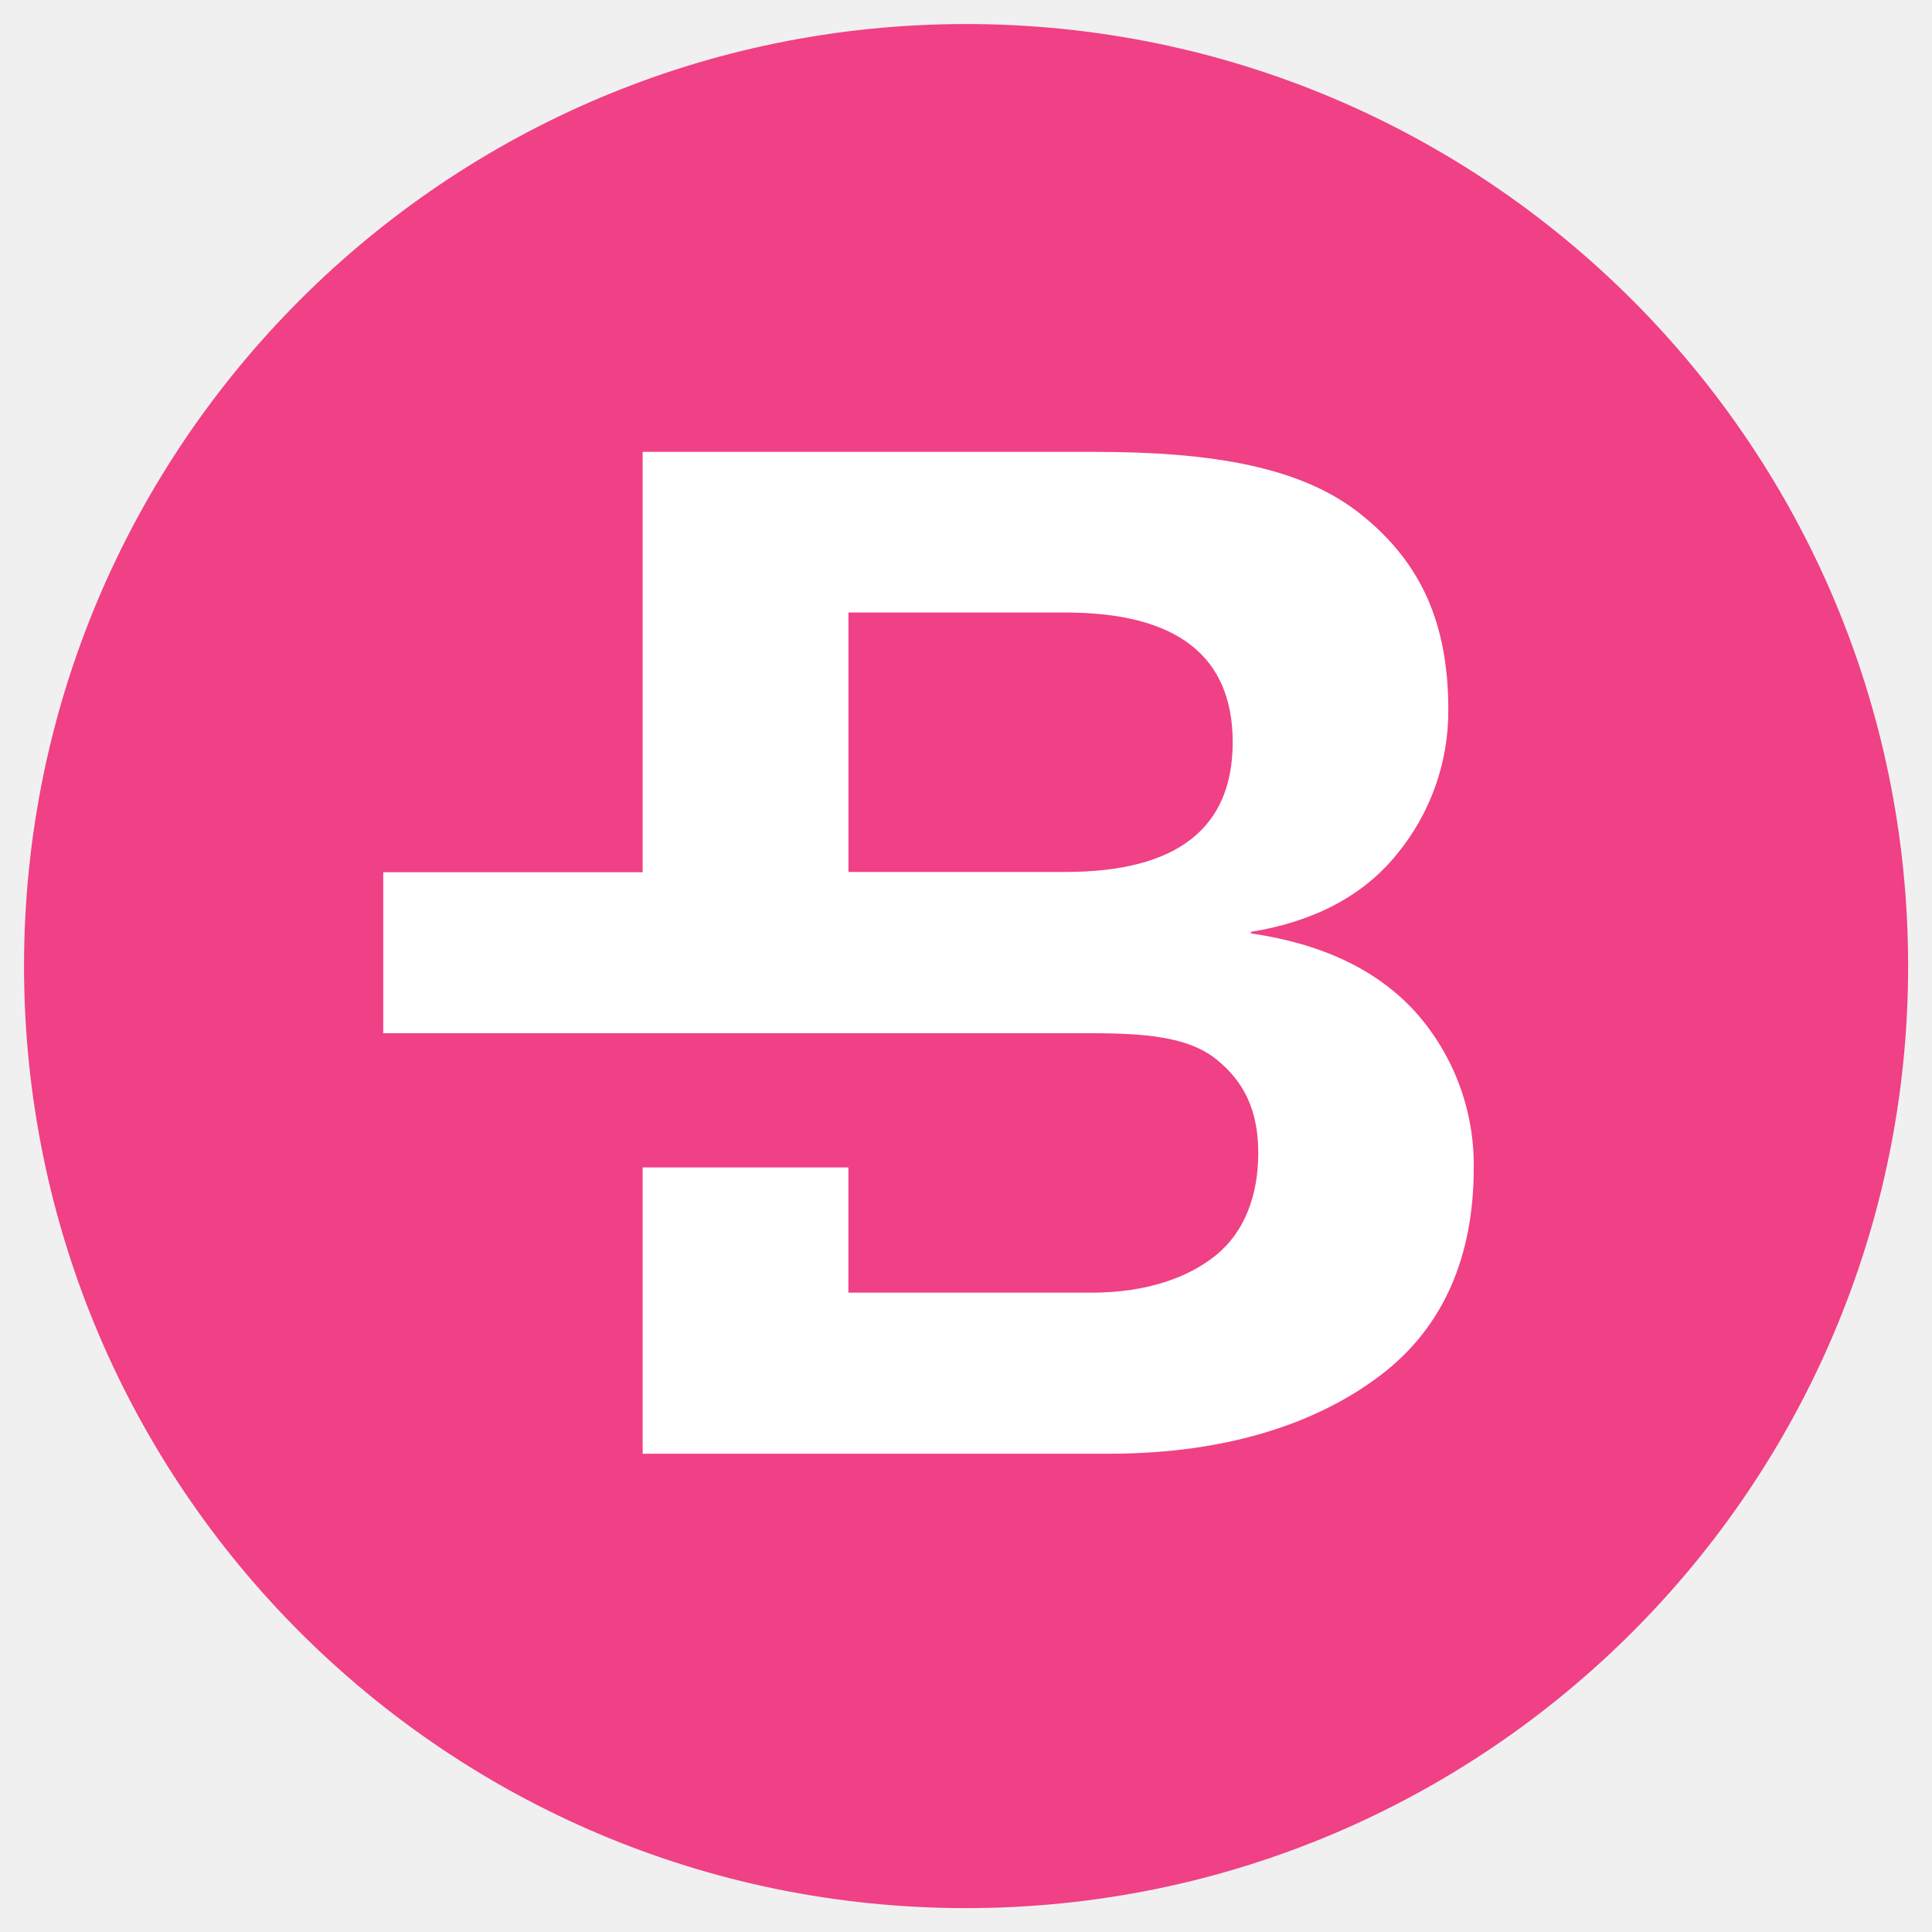
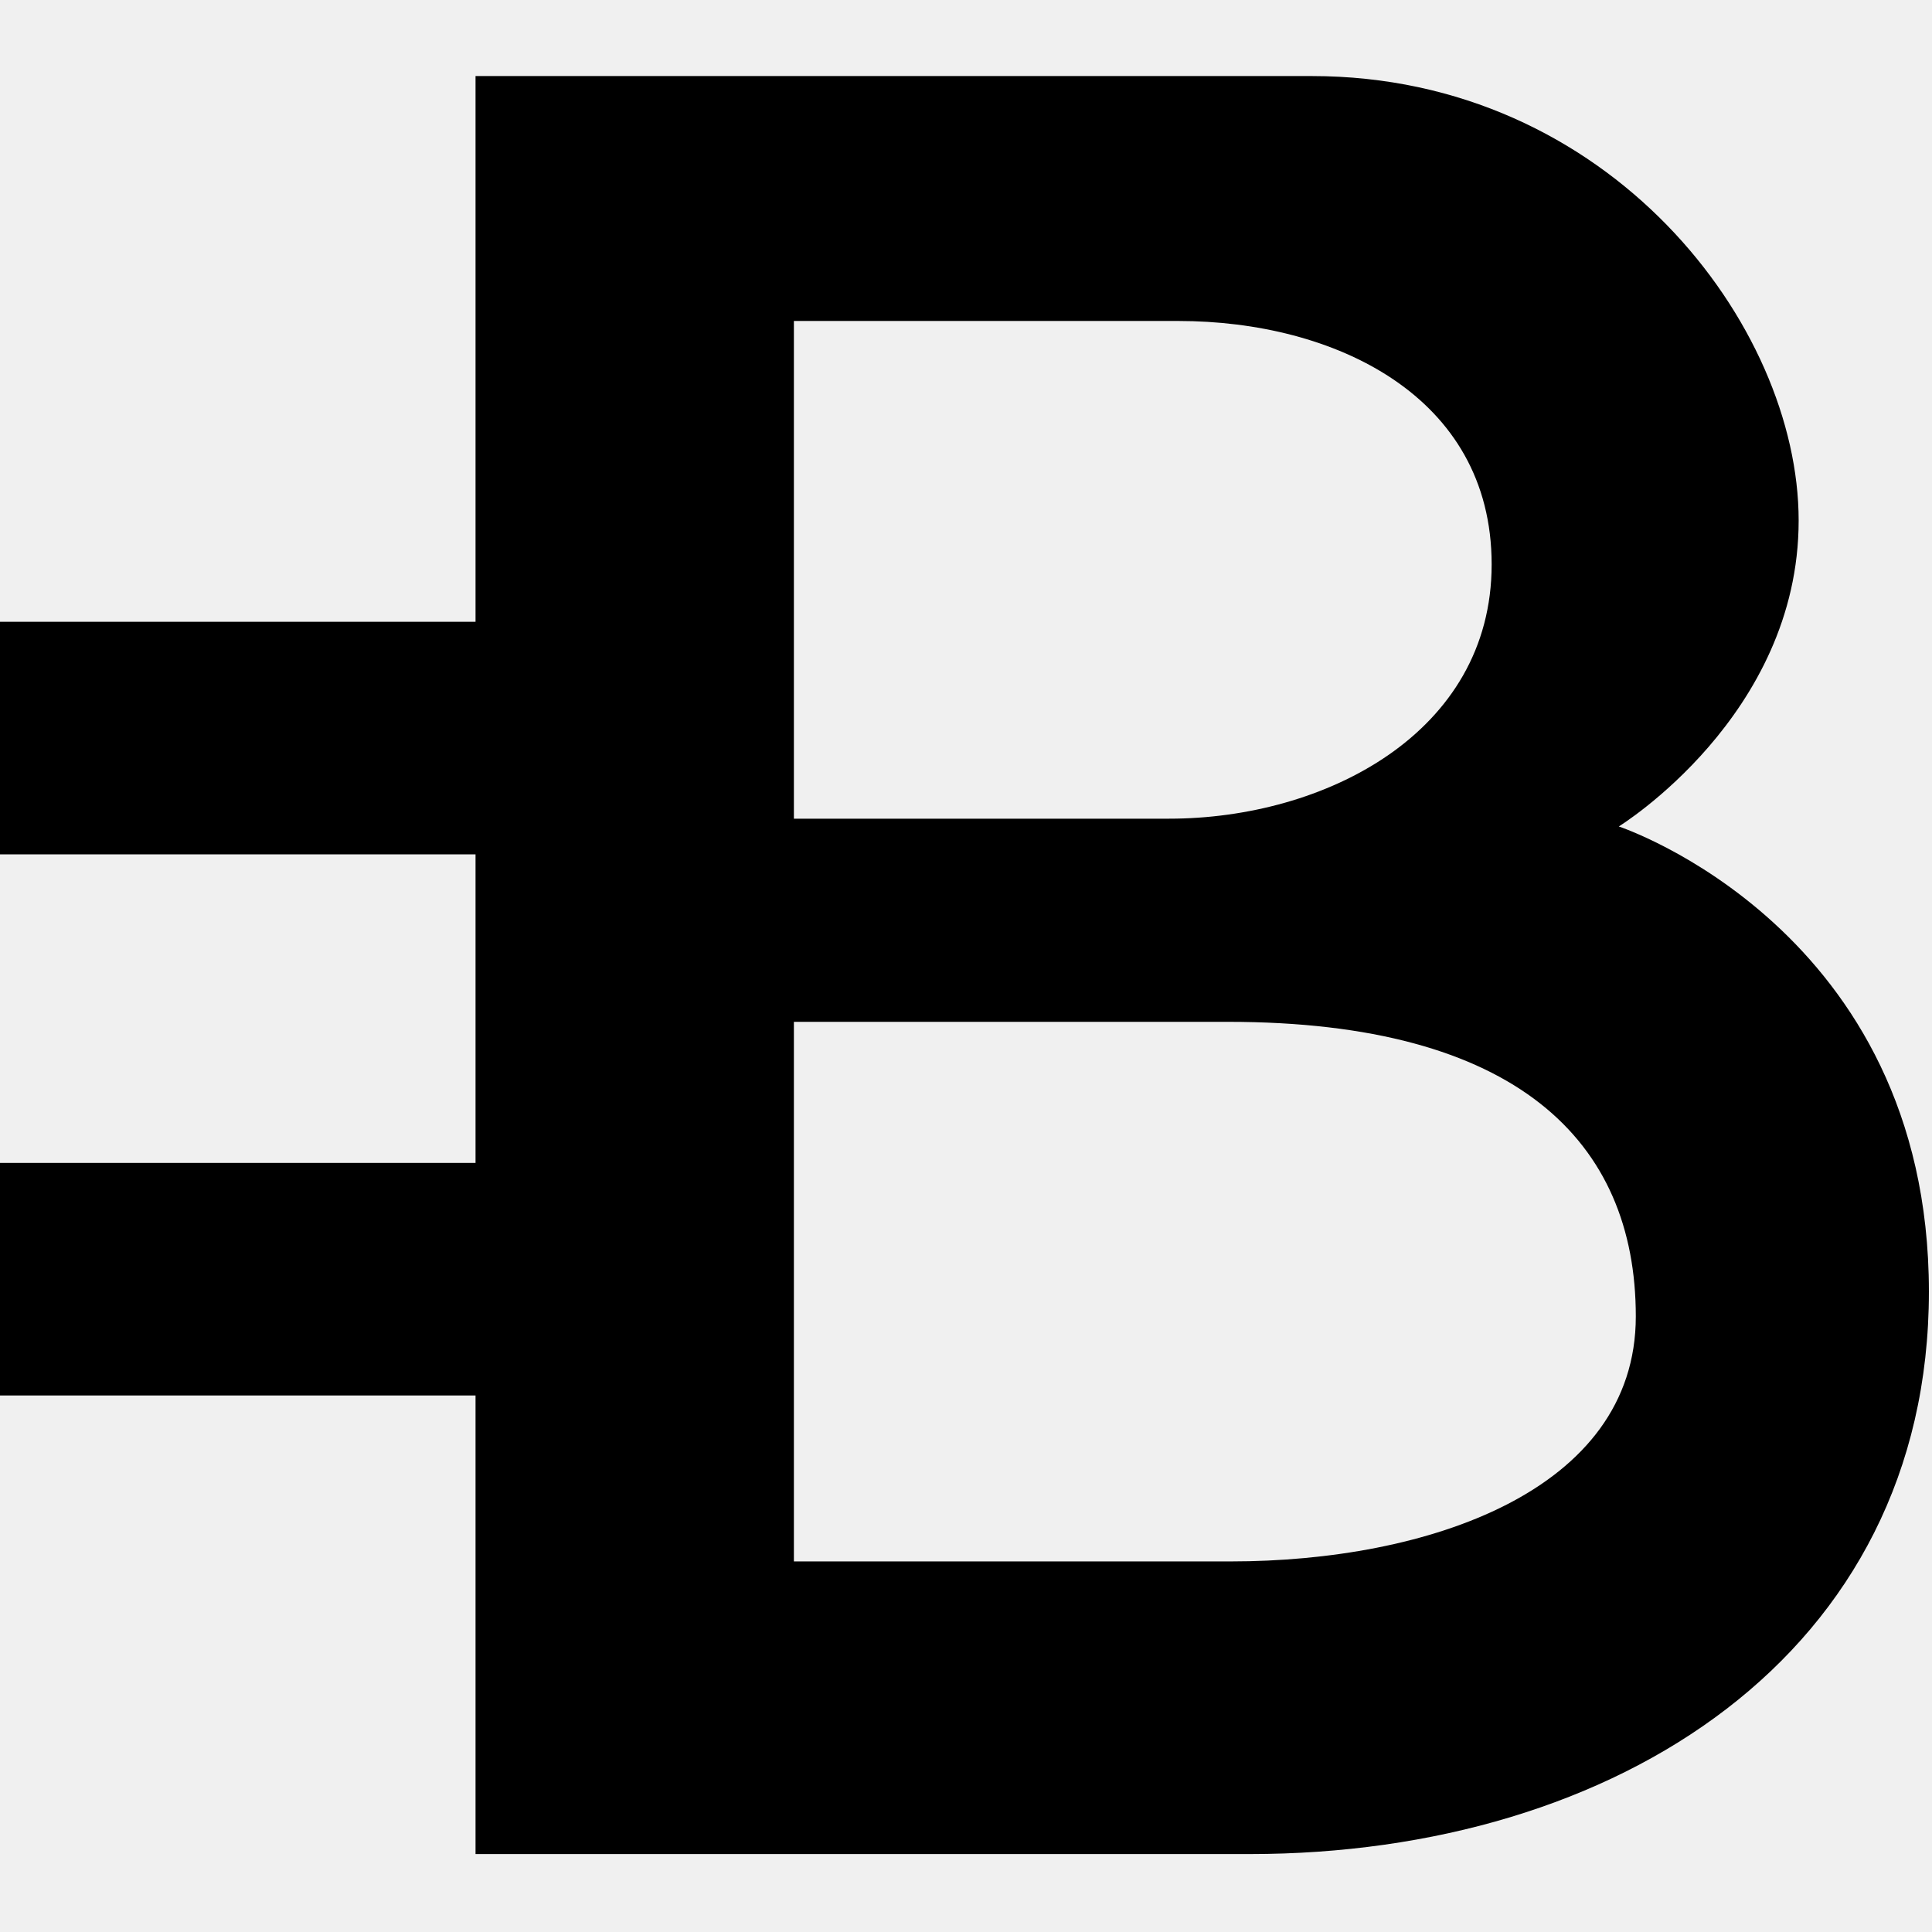
- <svg xmlns="http://www.w3.org/2000/svg" version="1.1" id="Layer_1" x="0px" y="0px" viewBox="250 -250 2500 2500" style="enable-background:new 250 -250 2500 2500;" xml:space="preserve">
-   <style type="text/css">
- 	.st0{fill:#F04086;}
- 	.st1{fill:#FFFFFF;}
- </style>
-   <circle class="st0" cx="1500.1" cy="1000.1" r="1219" />
-   <path class="st1" d="M2081.2,1059.1c-49.2-54-120-87.8-212.5-101.3v-2c81-13.1,144.7-46.3,188-99.4c43.9-52.8,67.8-119.3,67.4-188  c0-114.1-36.8-191.7-112.9-252.7c-76-61-190.3-81-345-81h-584.6v544H745.9v208.3h916.2c72.1,0,126.3,5.1,162,33.9  c35.8,28.8,54.1,66.1,54.1,121.2s-18.1,102.1-54.1,131.6c-36,29.5-90.2,49-162,49h-314.3v-162h-266.2v370.4h603.6  c153.5,0,270.8-40,352.2-102.3c81.4-62.3,119.6-154.3,119.6-267.1C2158.1,1187,2131,1114.7,2081.2,1059.1L2081.2,1059.1z   M1628.7,878.3h-280.8V542.6h280.8c144.3,0,216.4,56.4,216.4,167.8S1773,878.3,1628.7,878.3L1628.7,878.3z" />
+ <svg xmlns="http://www.w3.org/2000/svg" width="512px" height="512px" viewBox="0 0 384 384" version="1.1">
+   <g id="surface1">
+     <path style=" stroke:none;fill-rule:nonzero;fill:rgb(0%,0%,0%);fill-opacity:1;" d="M 321.746 164.266 C 321.746 164.266 357.496 142.285 357.496 103.453 C 357.496 64.621 319.898 15.117 260.723 15.117 L 94.516 15.117 L 94.516 123.582 L 0 123.582 L 0 169.809 L 94.516 169.809 L 94.516 231.137 L 0 231.137 L 0 277.363 L 94.516 277.363 L 94.516 368.508 L 248.398 368.508 C 321.129 368.508 383.383 328.836 383.383 256.715 C 383.383 184.609 321.746 164.266 321.746 164.266 Z M 234.223 63.797 C 265.043 63.797 296.477 78.582 296.477 112.18 C 296.477 145.773 263.195 162.719 232.371 162.719 L 157.793 162.719 L 157.793 63.797 Z M 244.633 310.344 L 157.793 310.344 L 157.793 203.098 L 244.086 203.098 C 301.406 203.098 325.129 226.82 325.129 261.648 C 325.129 296.477 283.469 310.344 244.633 310.344 Z M 244.633 310.344 " />
+   </g>
</svg>
